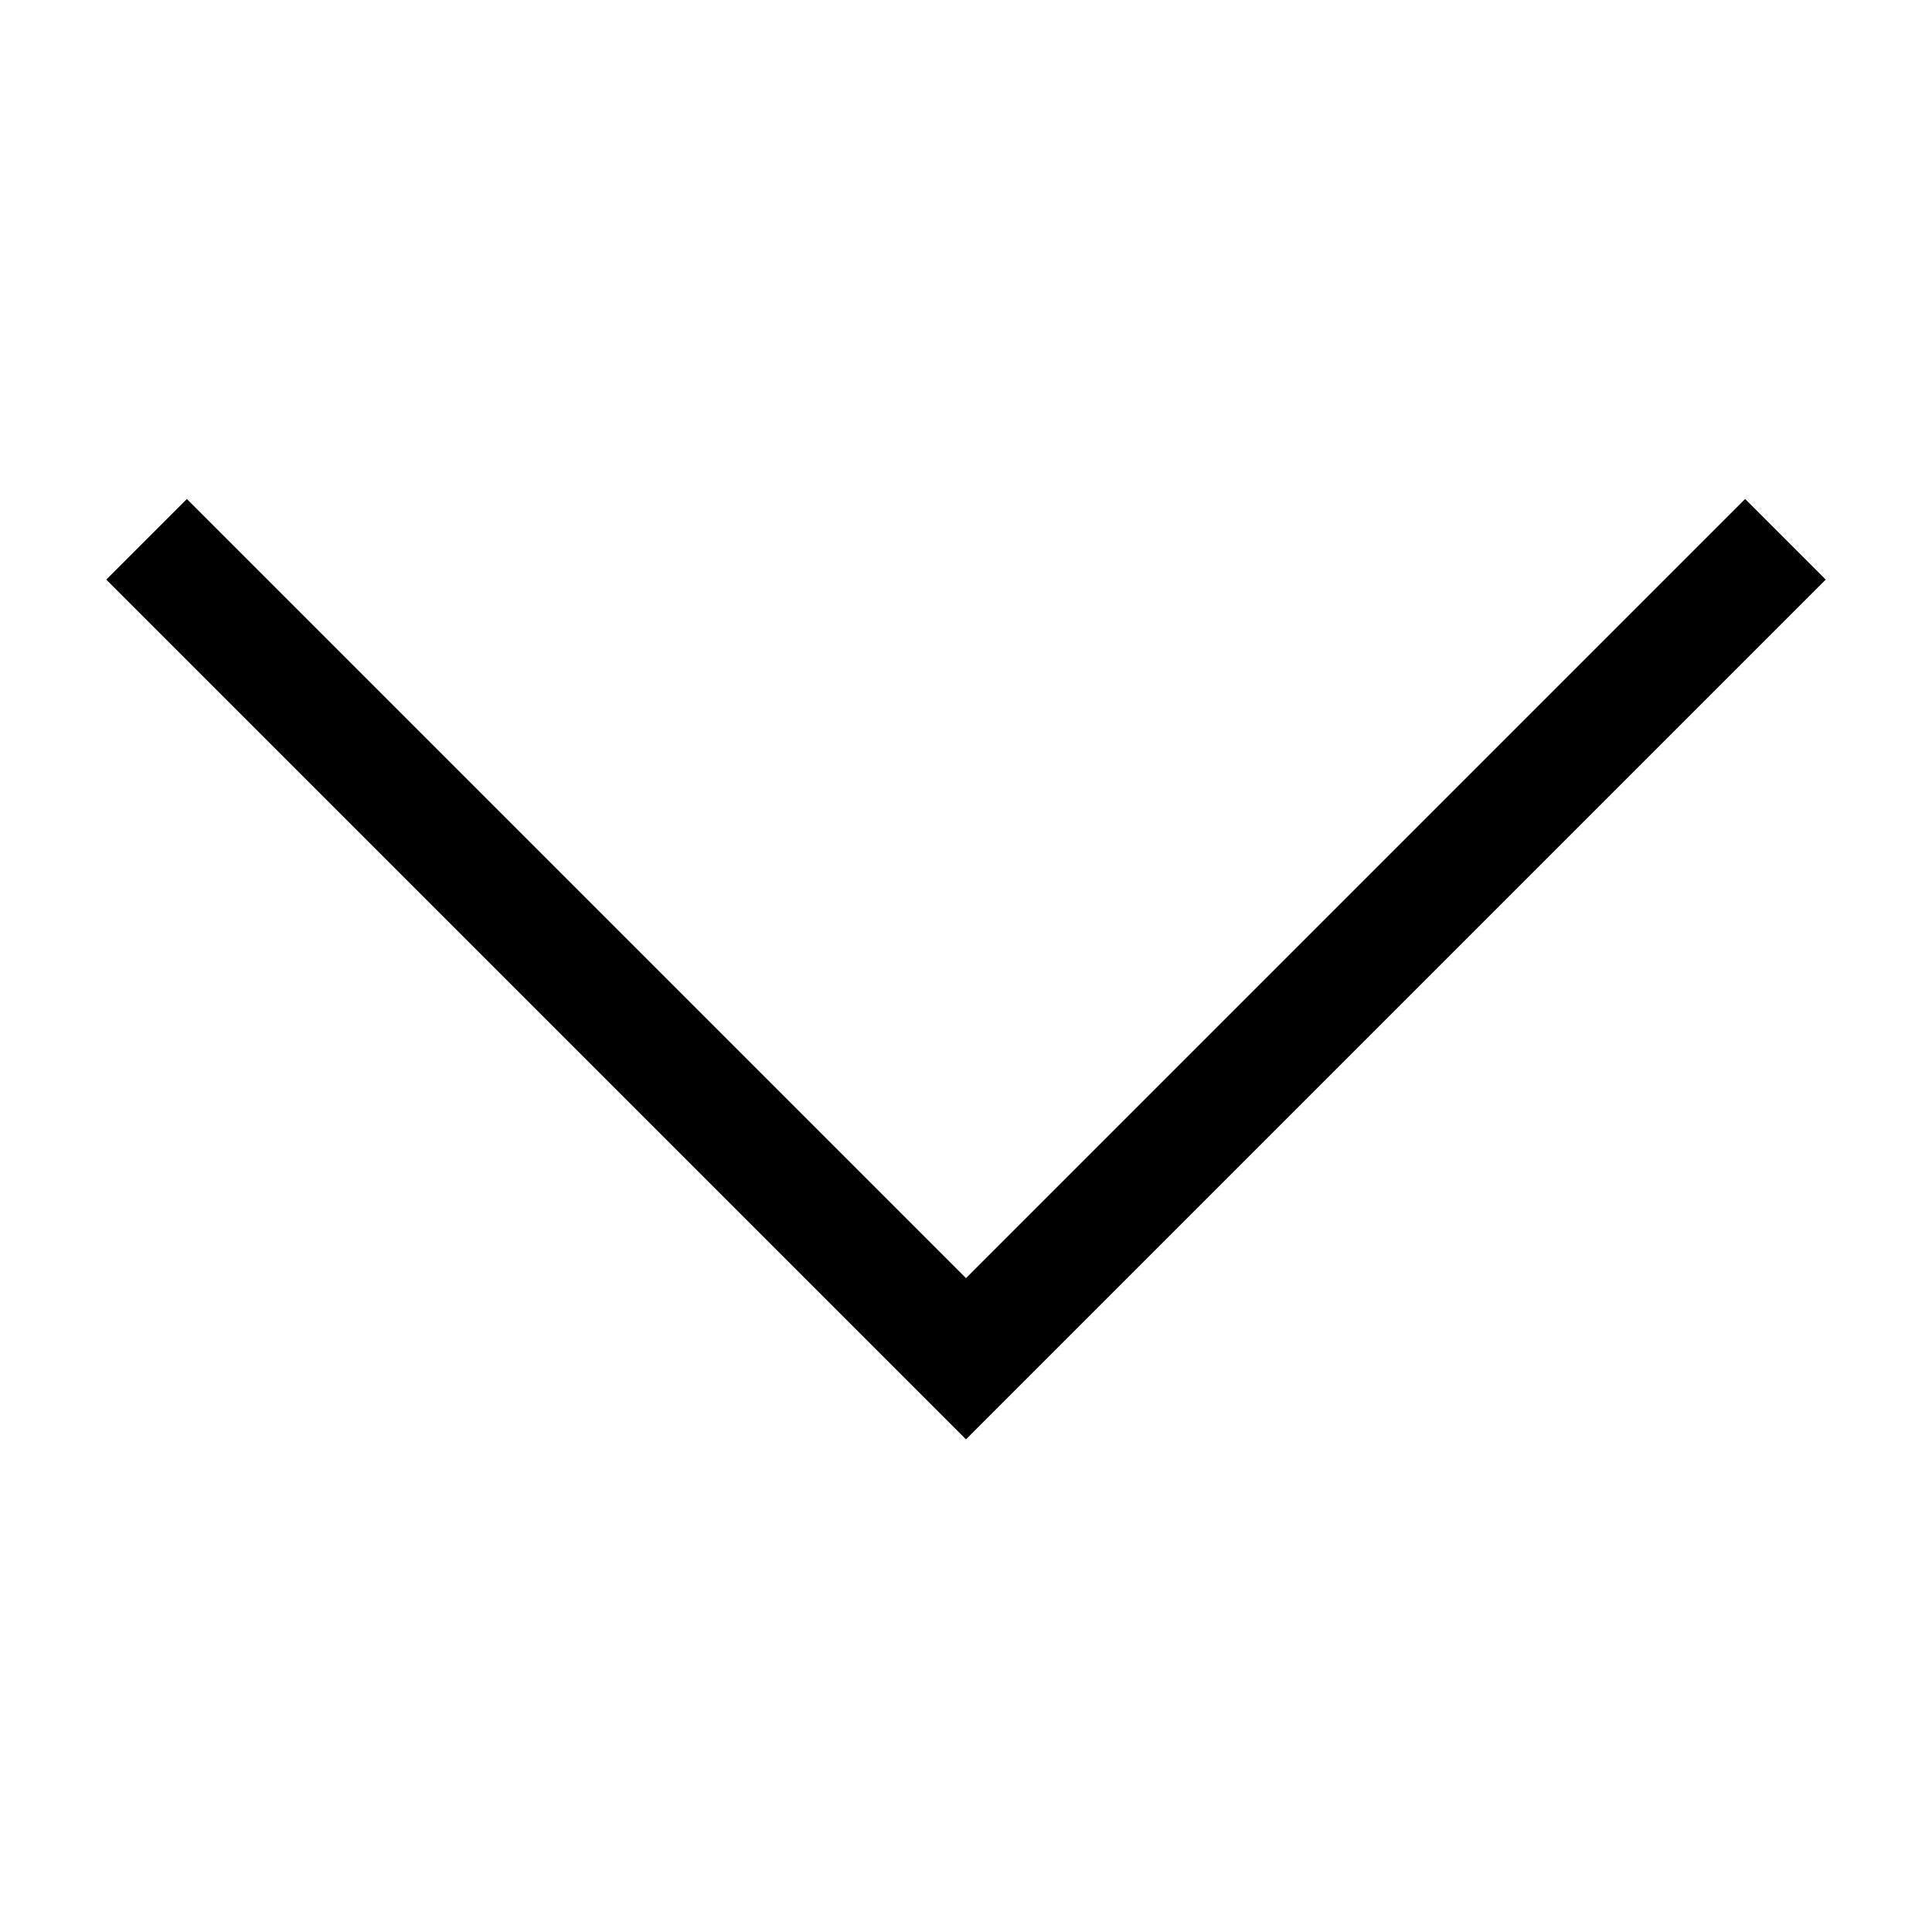
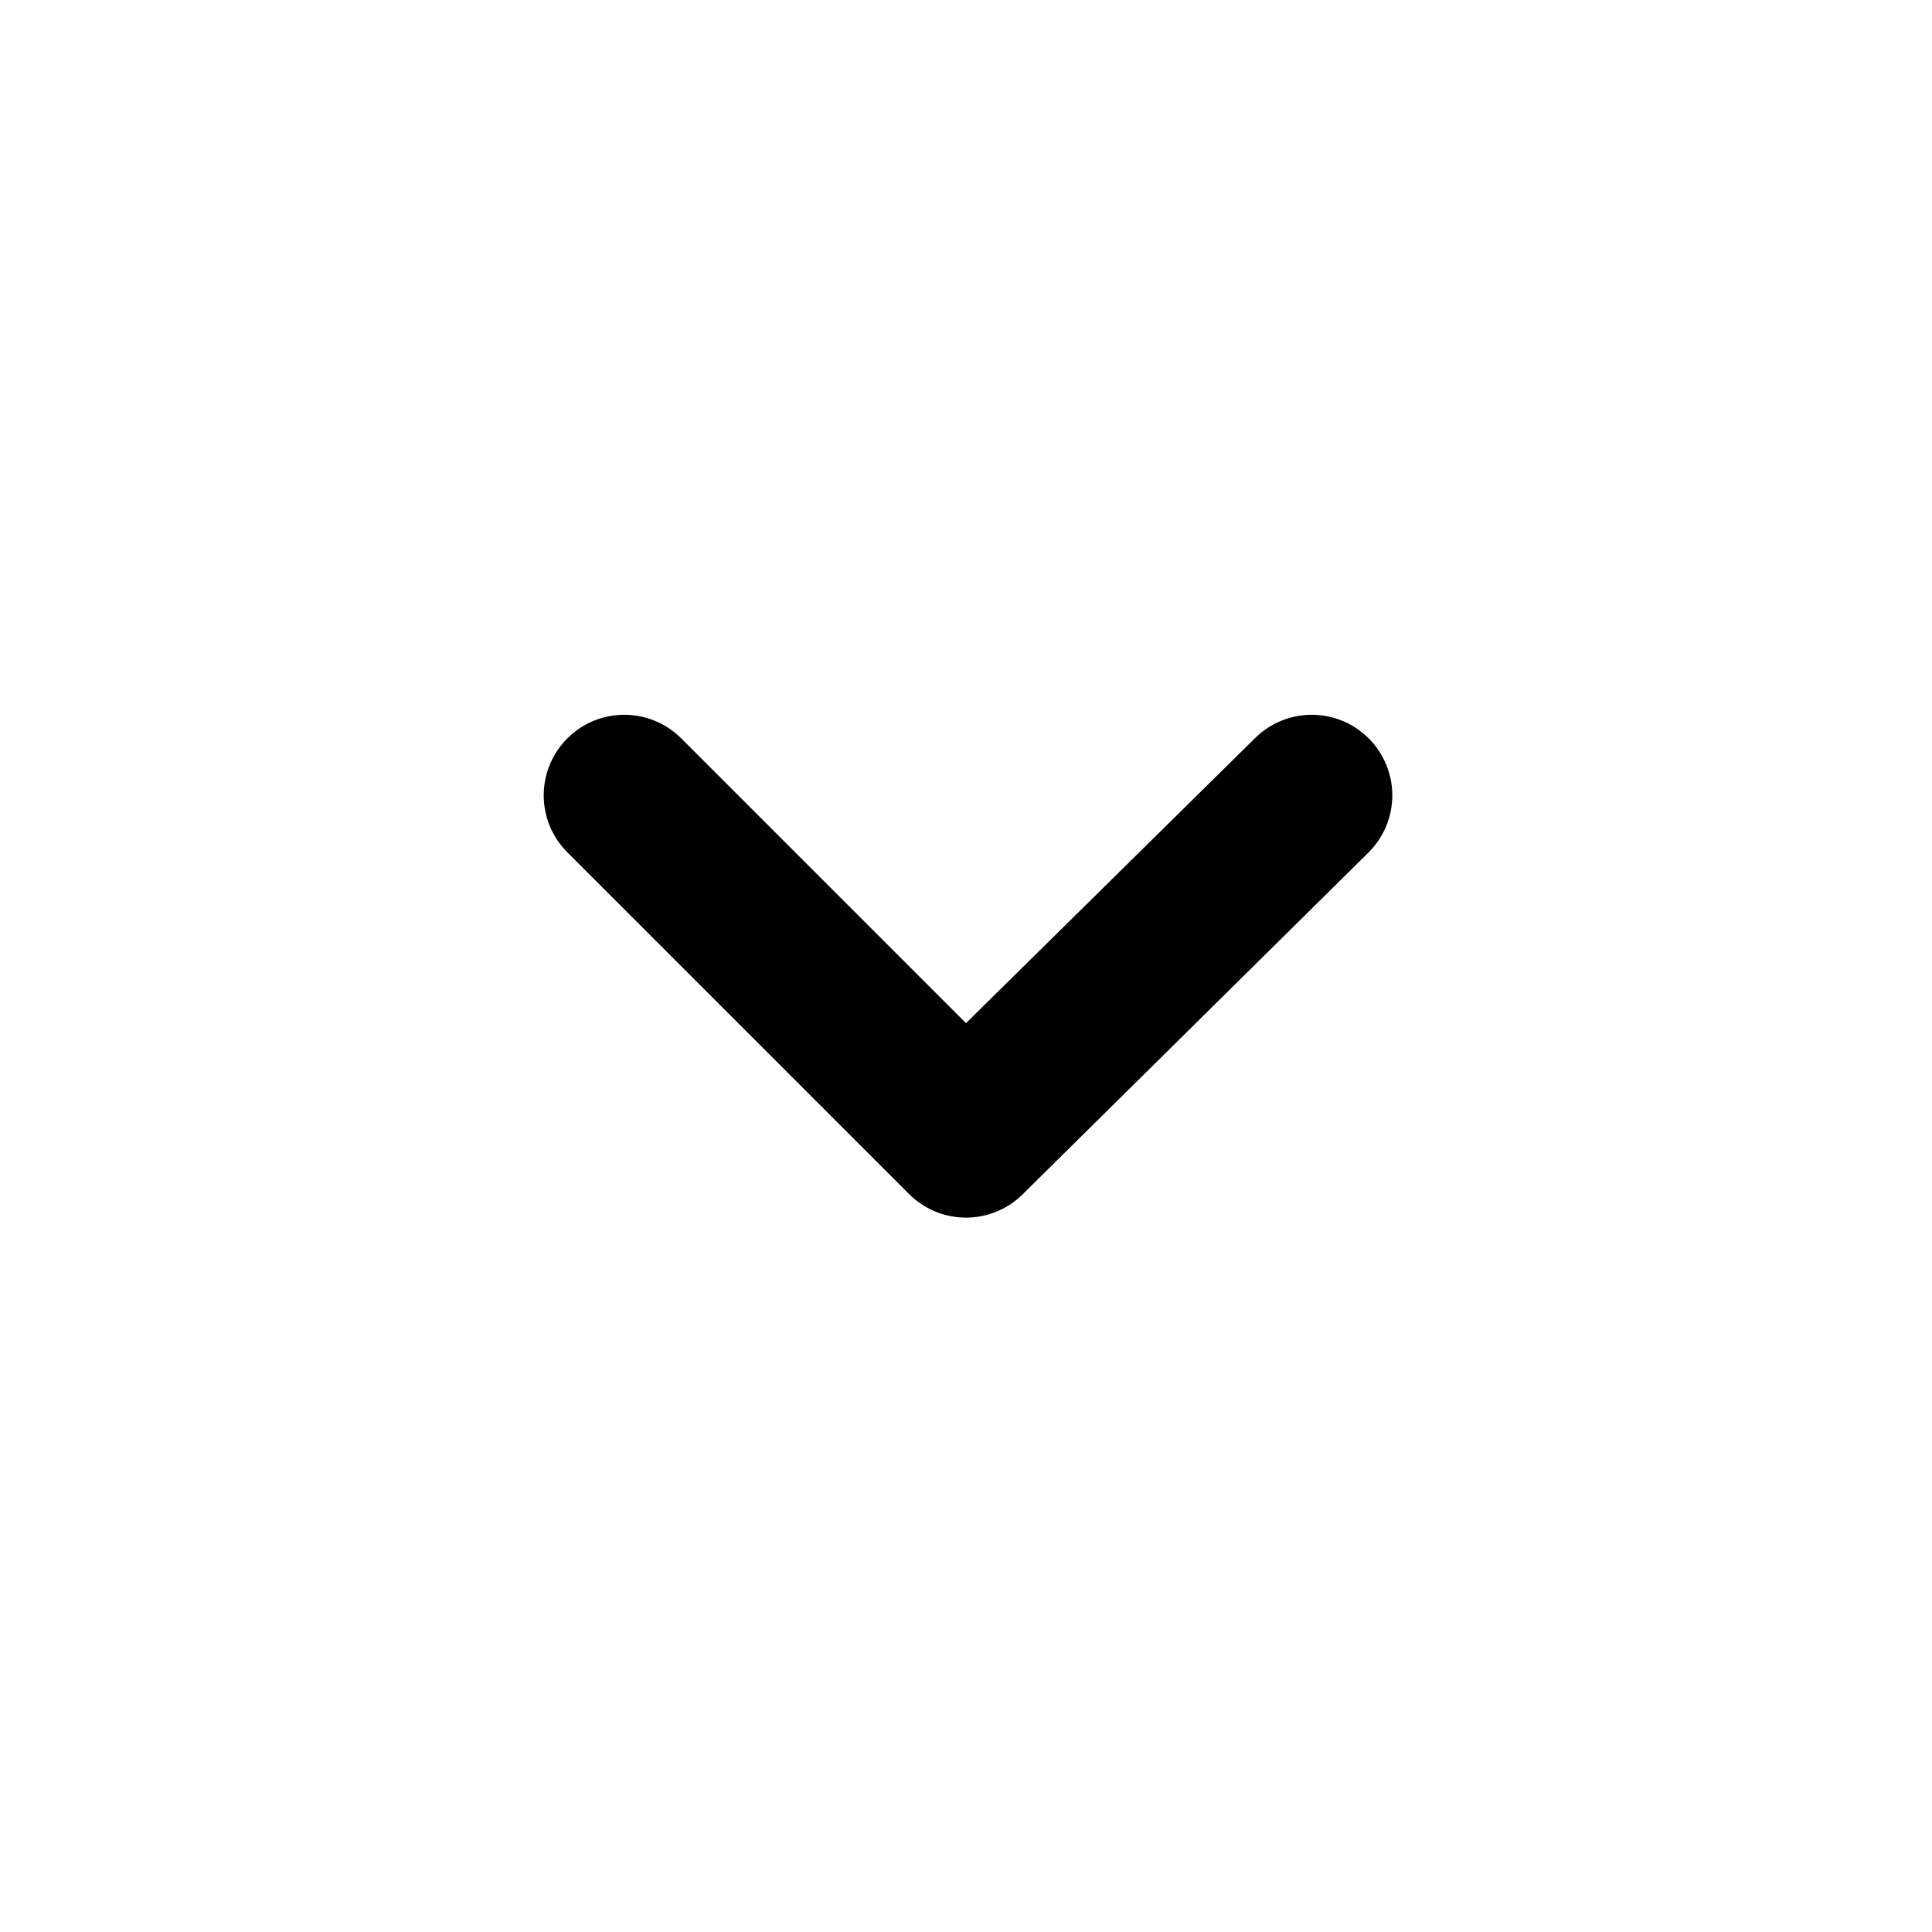
- <svg xmlns="http://www.w3.org/2000/svg" enable-background="new 0 0 50 50" height="current" id="Layer_1" version="1.1" viewBox="0 0 50 50" width="current" xml:space="preserve">
-   <rect fill="none" height="50" width="50" />
-   <polygon points="47.25,15 45.164,12.914 25,33.078 4.836,12.914 2.75,15 25,37.25 " />
+ <svg xmlns="http://www.w3.org/2000/svg" height="24" viewBox="0 0 24 24" fill="inherit">
+   <path d="M17,9.17a1,1,0,0,0-1.41,0L12,12.71,8.46,9.17a1,1,0,0,0-1.41,0,1,1,0,0,0,0,1.42l4.24,4.24a1,1,0,0,0,1.42,0L17,10.59A1,1,0,0,0,17,9.17Z" />
</svg>
